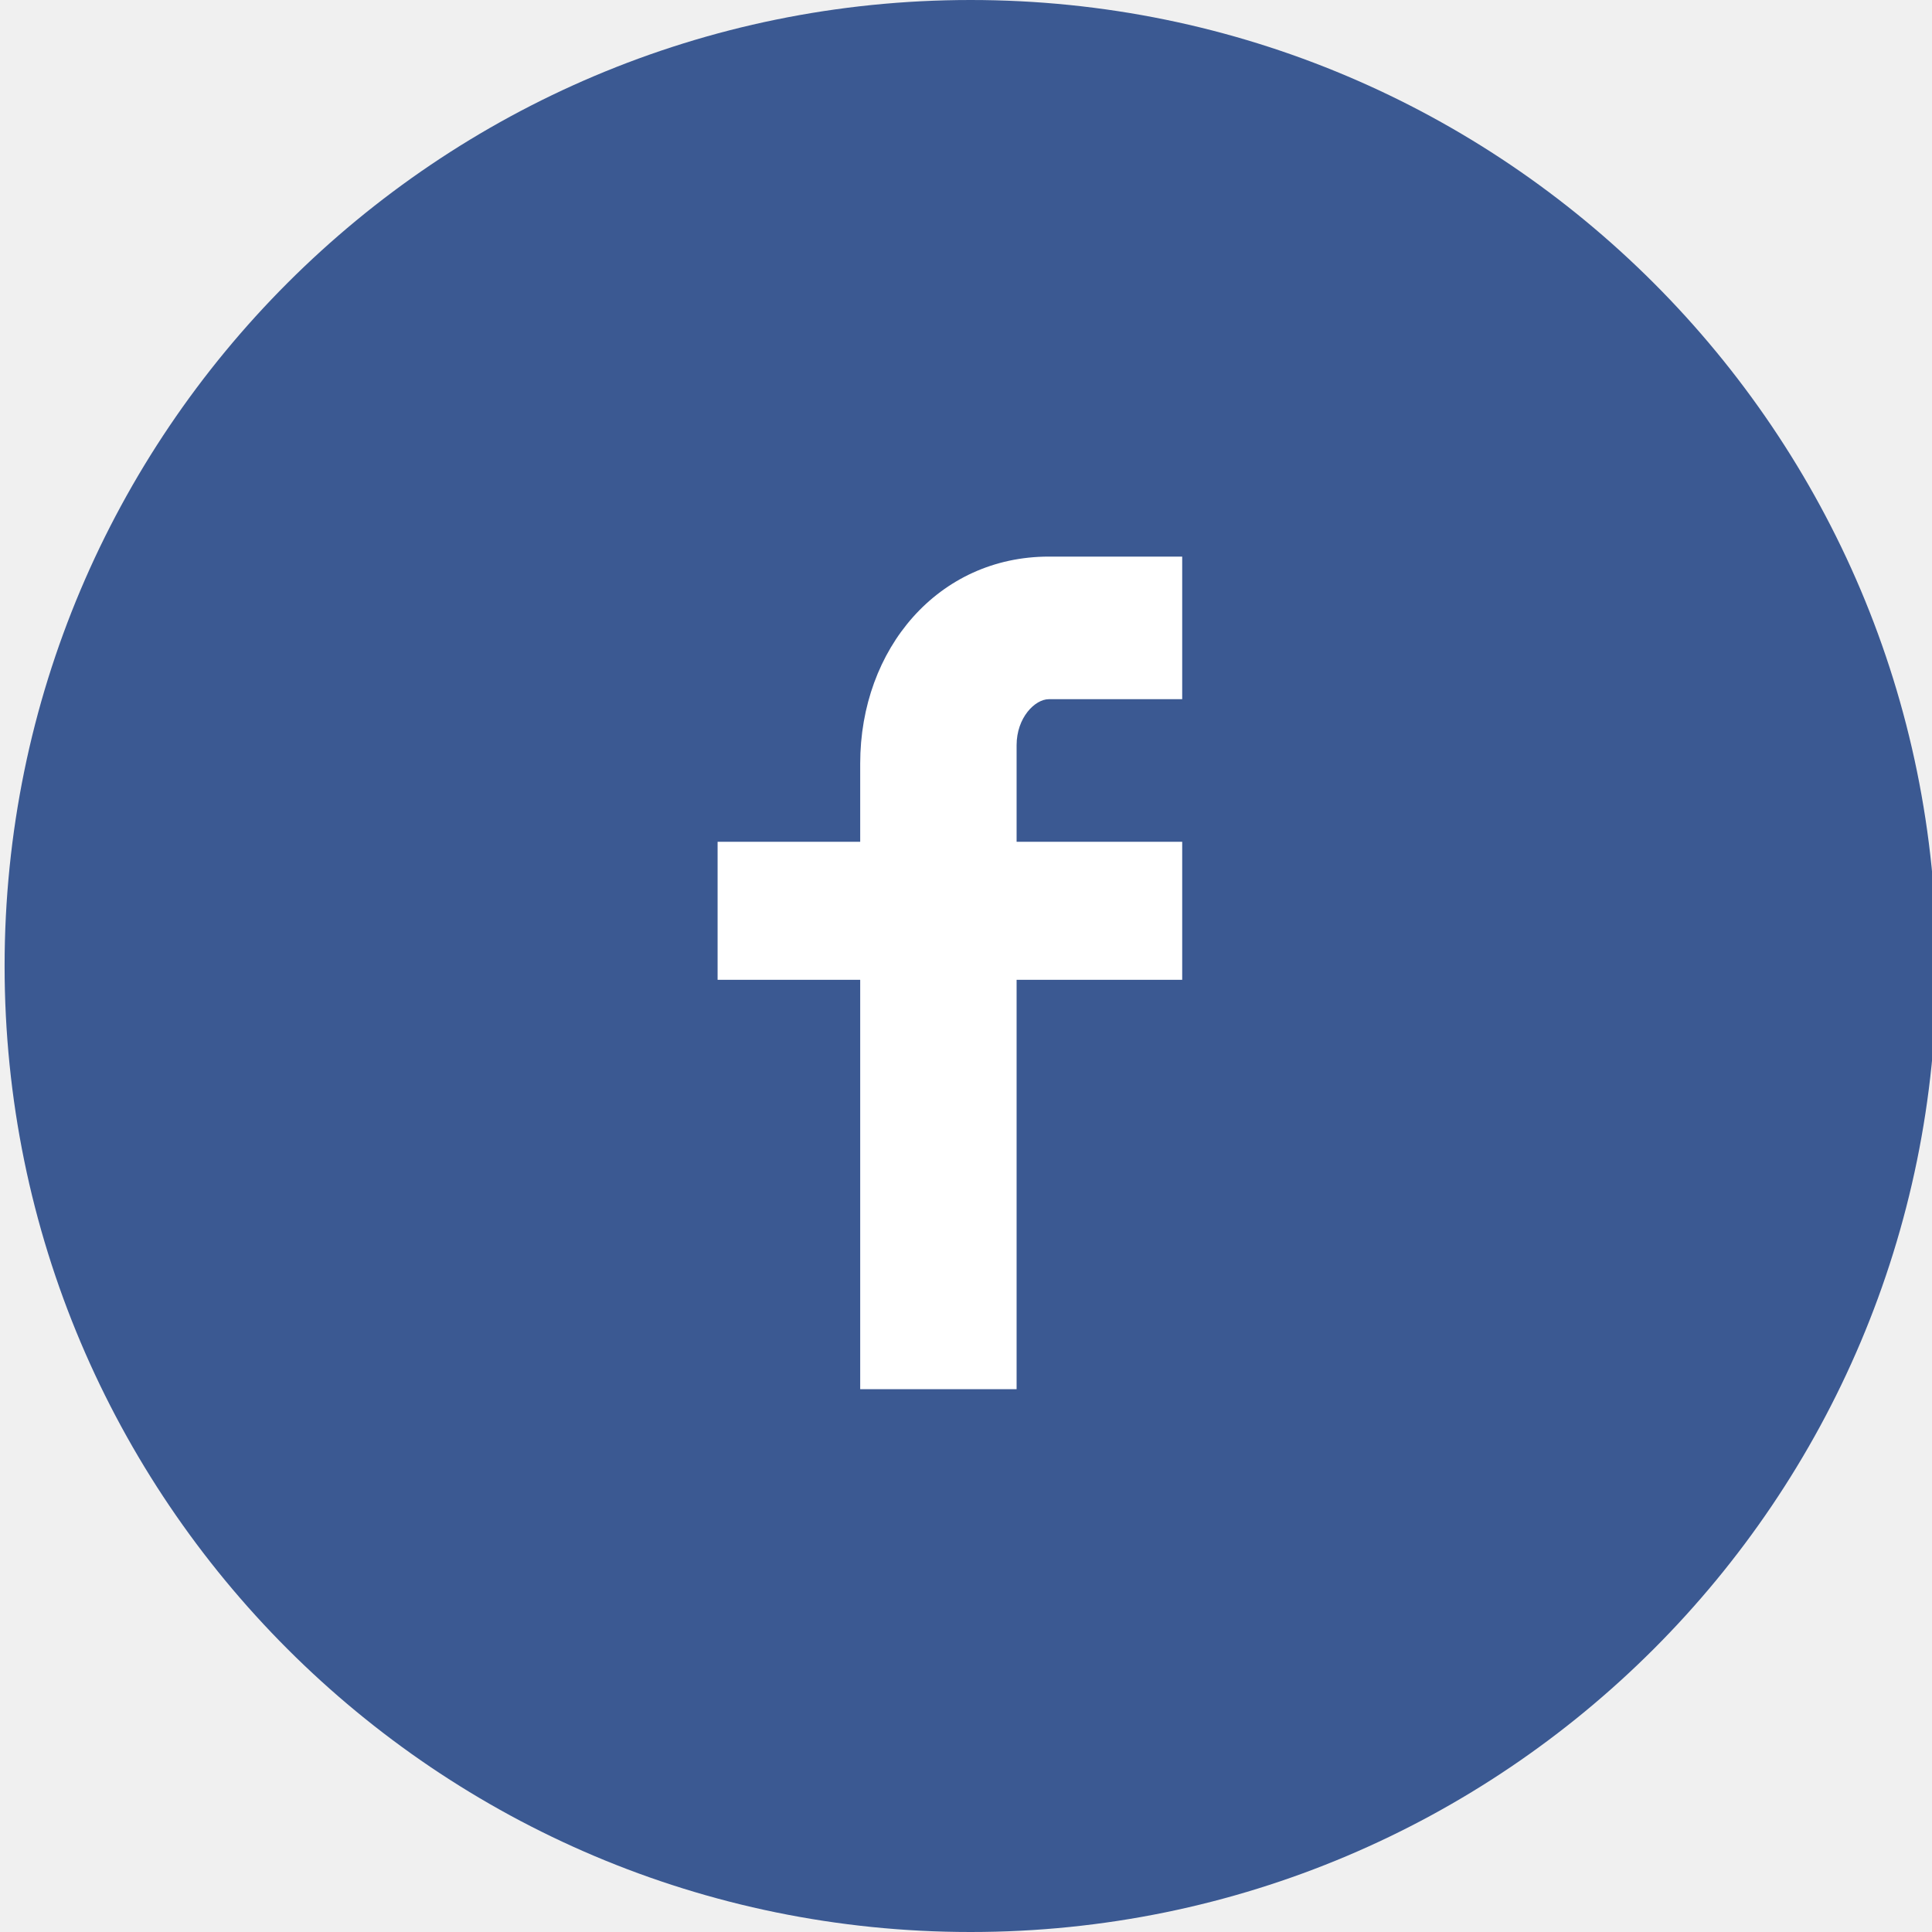
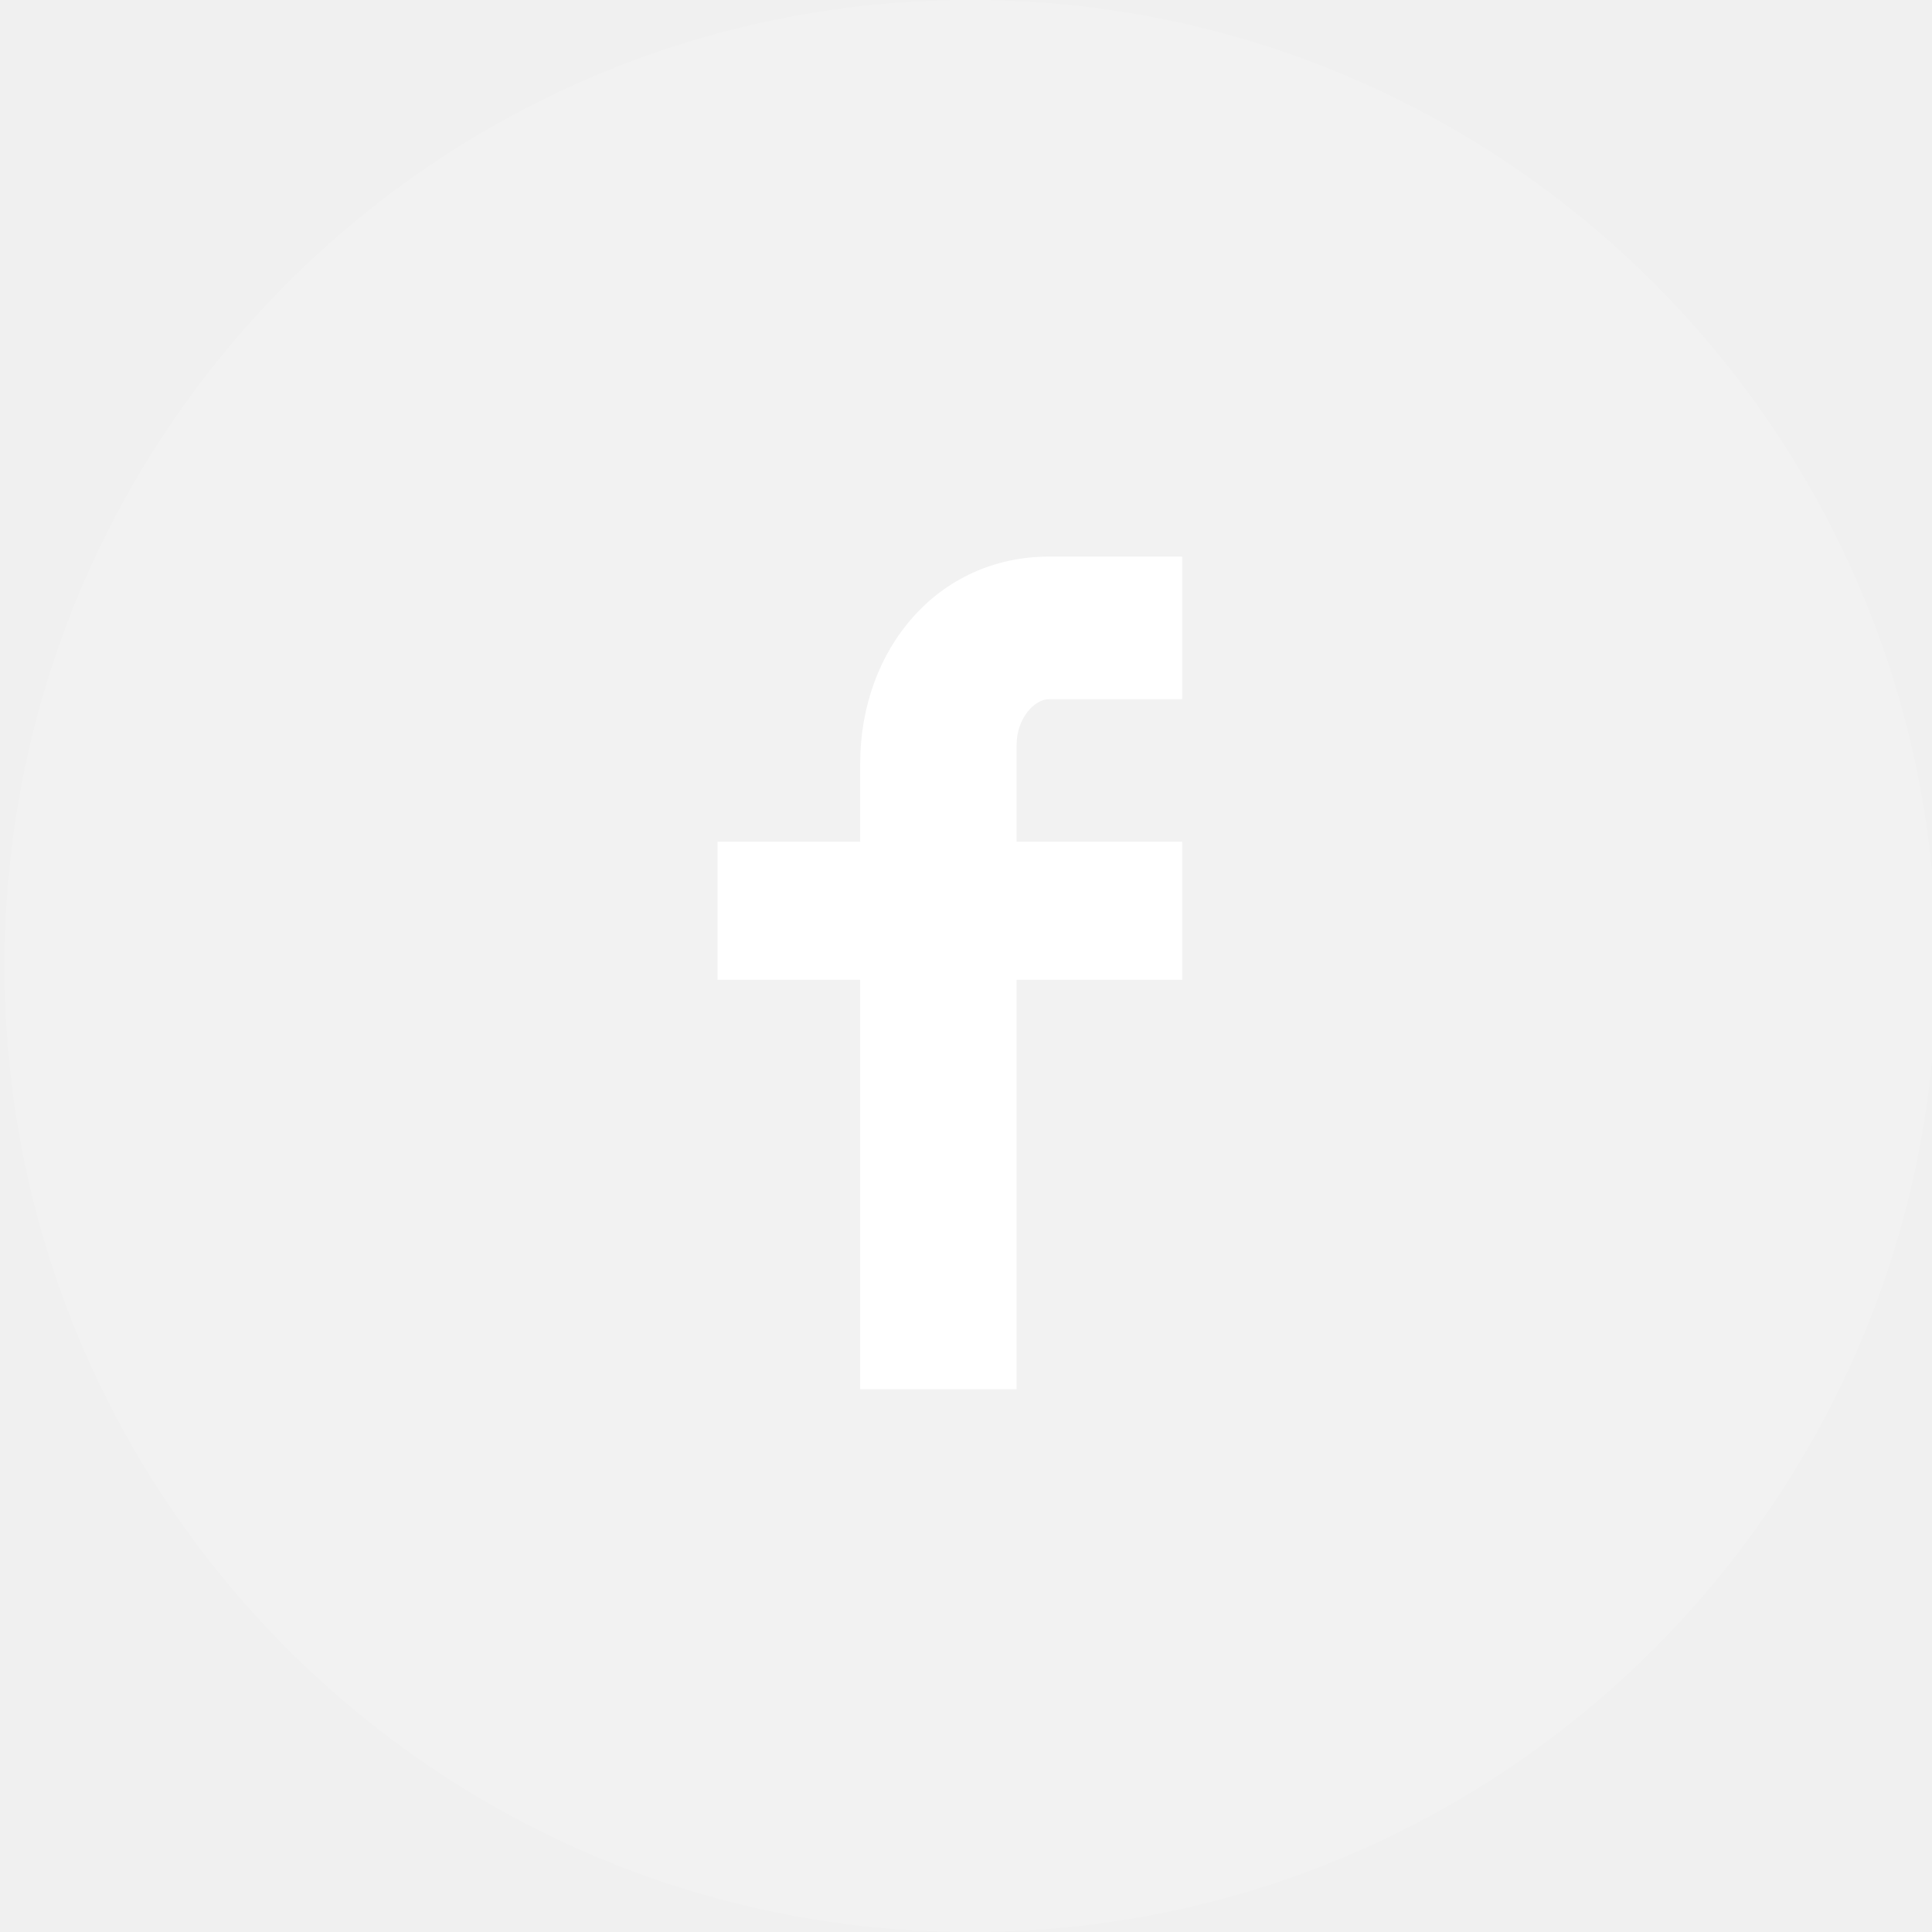
- <svg xmlns="http://www.w3.org/2000/svg" version="1.1" id="Layer_1" x="0px" y="0px" viewBox="0 0 42 42" style="enable-background:new 0 0 42 42;" xml:space="preserve">
+ <svg xmlns="http://www.w3.org/2000/svg" version="1.1" id="Layer_1" x="0px" y="0px" viewBox="3 -4 42 42" style="enable-background:new 3 -4 42 42;" xml:space="preserve">
  <style type="text/css">
- 	.st0{fill:#3B5992;}
+ 	.st0{opacity:0.15;fill:#FFFFFF;}
	.st1{fill:#FFFFFF;}
</style>
-   <circle class="st0" cx="21.1" cy="21" r="21" />
-   <path class="st1" d="M25.7,15.2h-2.9c-0.3,0-0.7,0.4-0.7,1v2.1h3.6v3h-3.6v8.9h-3.4v-8.9h-3.1v-3h3.1v-1.7c0-2.5,1.7-4.5,4.1-4.5  h2.9V15.2z" />
+   <circle class="st0" cx="24.1" cy="17" r="21" />
+   <path class="st1" d="M28.7,11.2h-2.9c-0.3,0-0.7,0.4-0.7,1v2.1h3.6v3h-3.6v8.9h-3.4v-8.9h-3.1v-3h3.1v-1.7c0-2.5,1.7-4.5,4.1-4.5  h2.9V11.2z" />
</svg>
